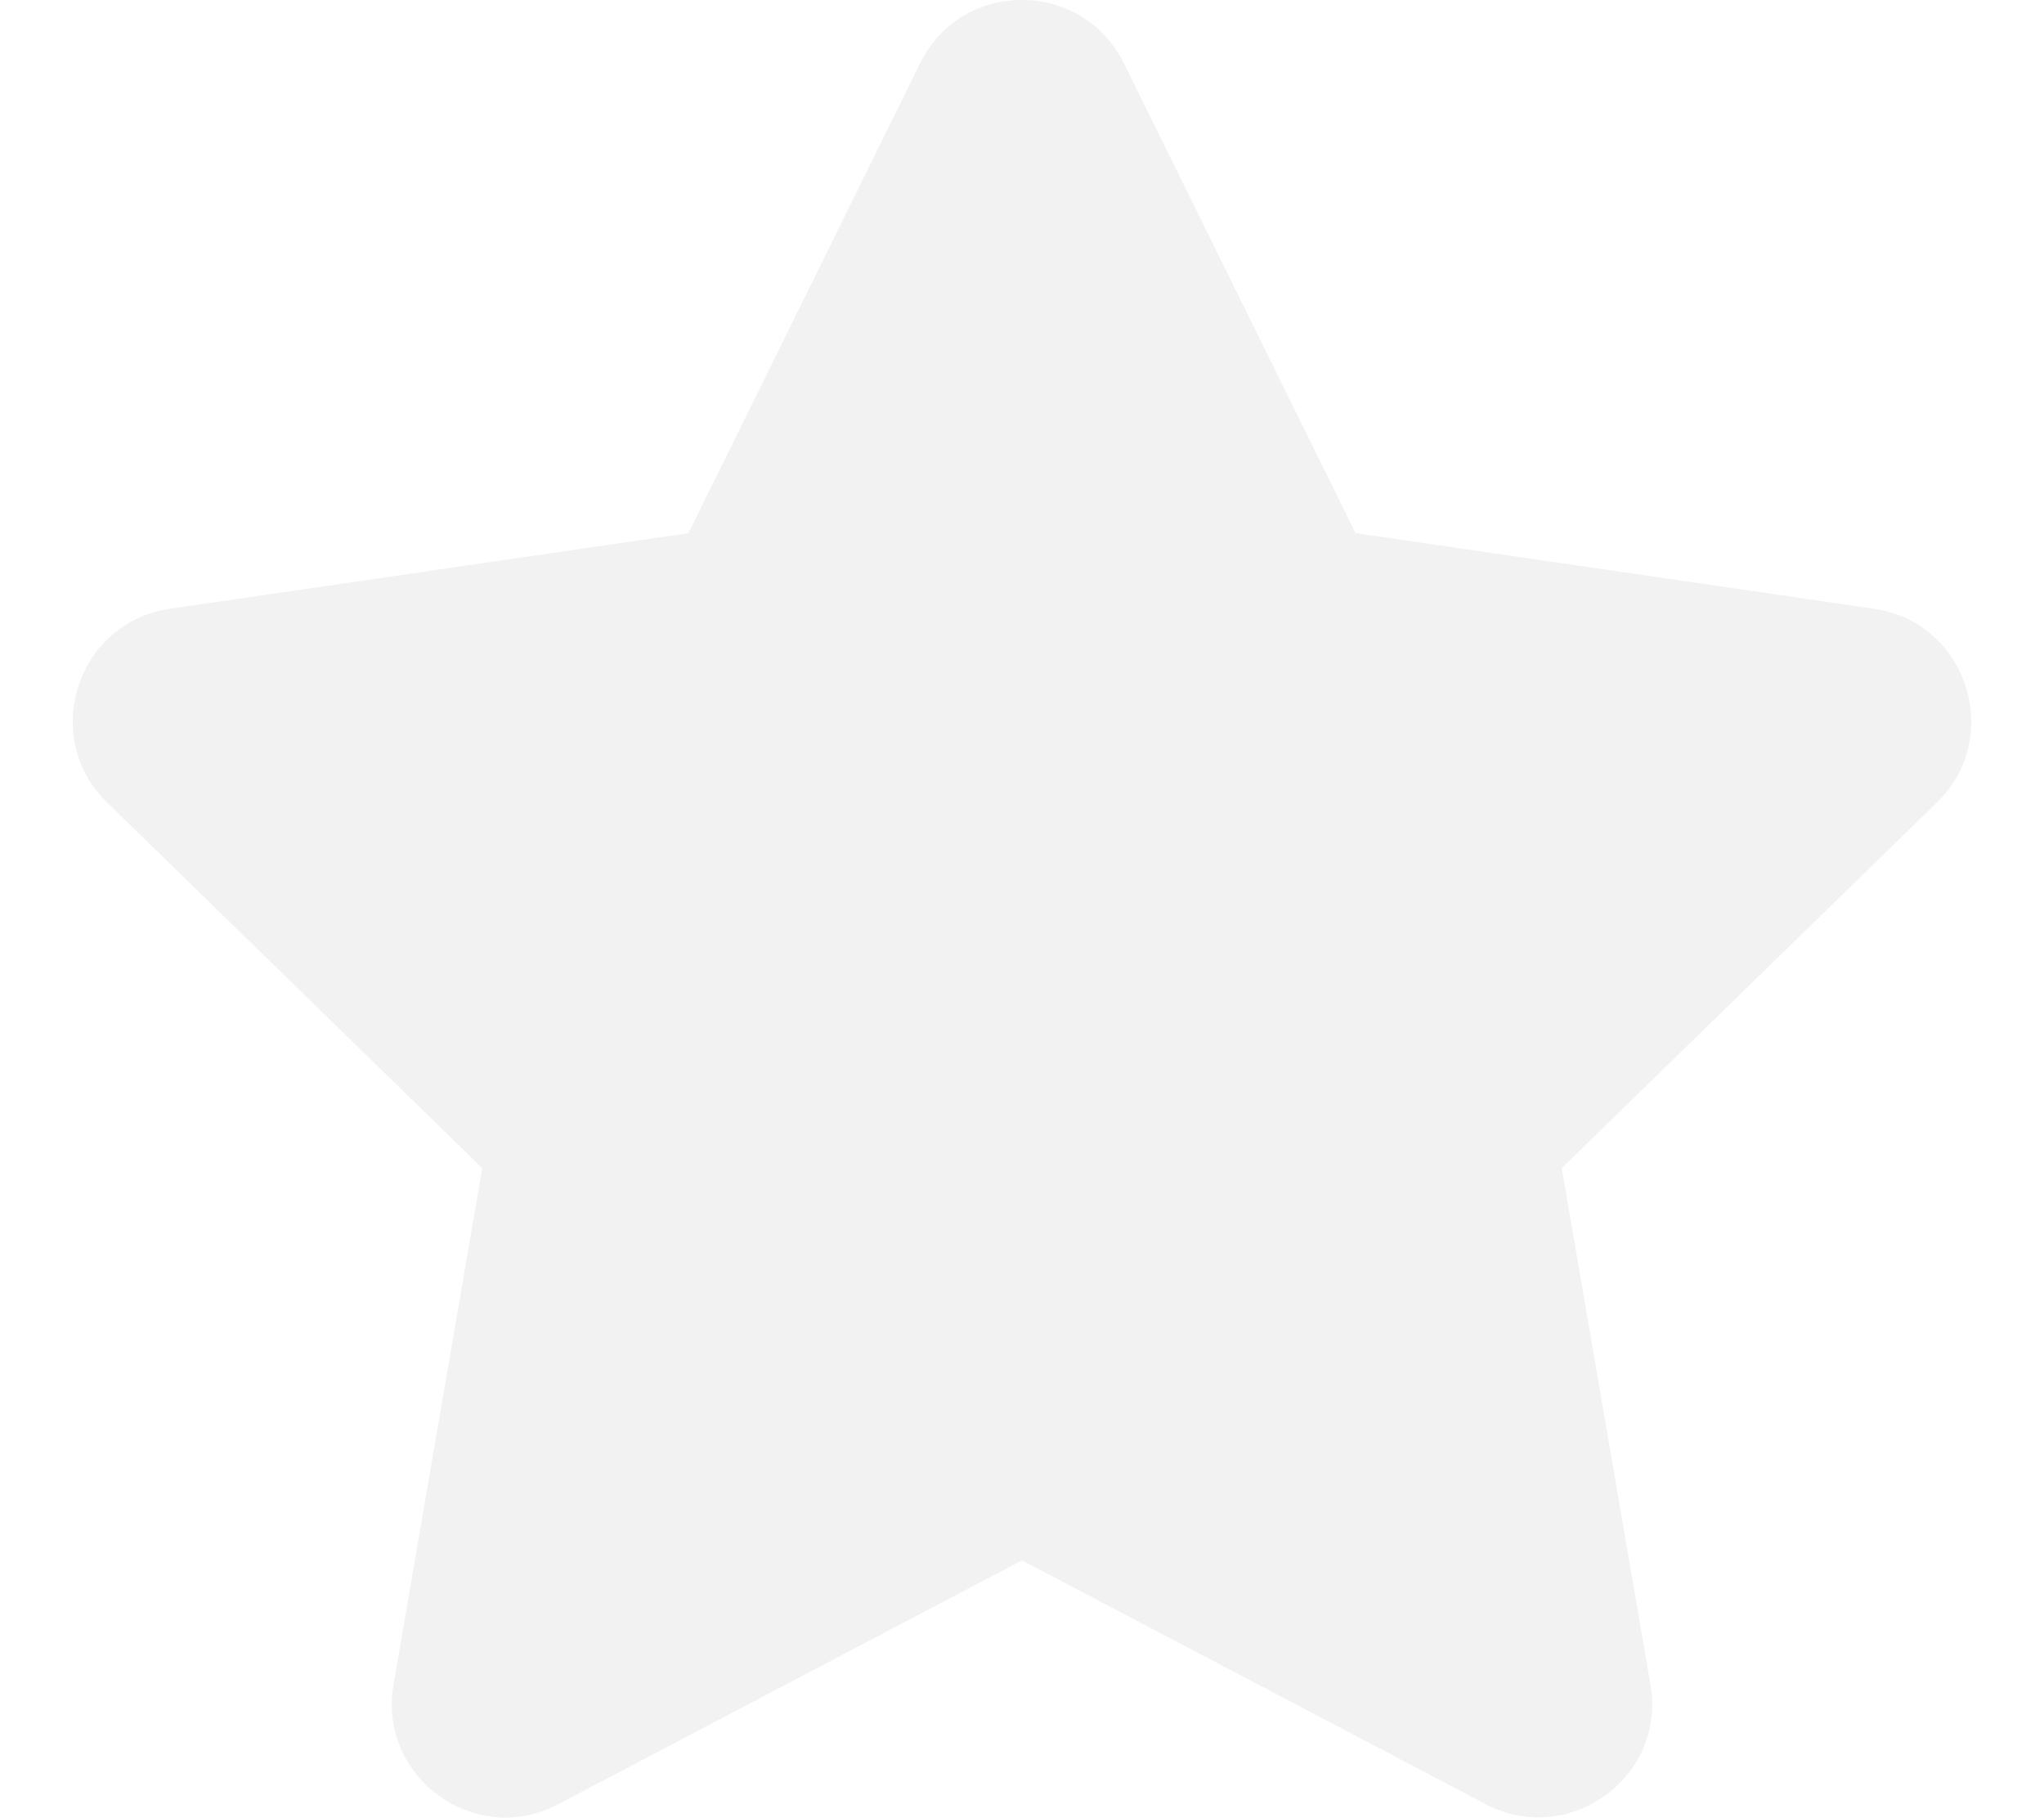
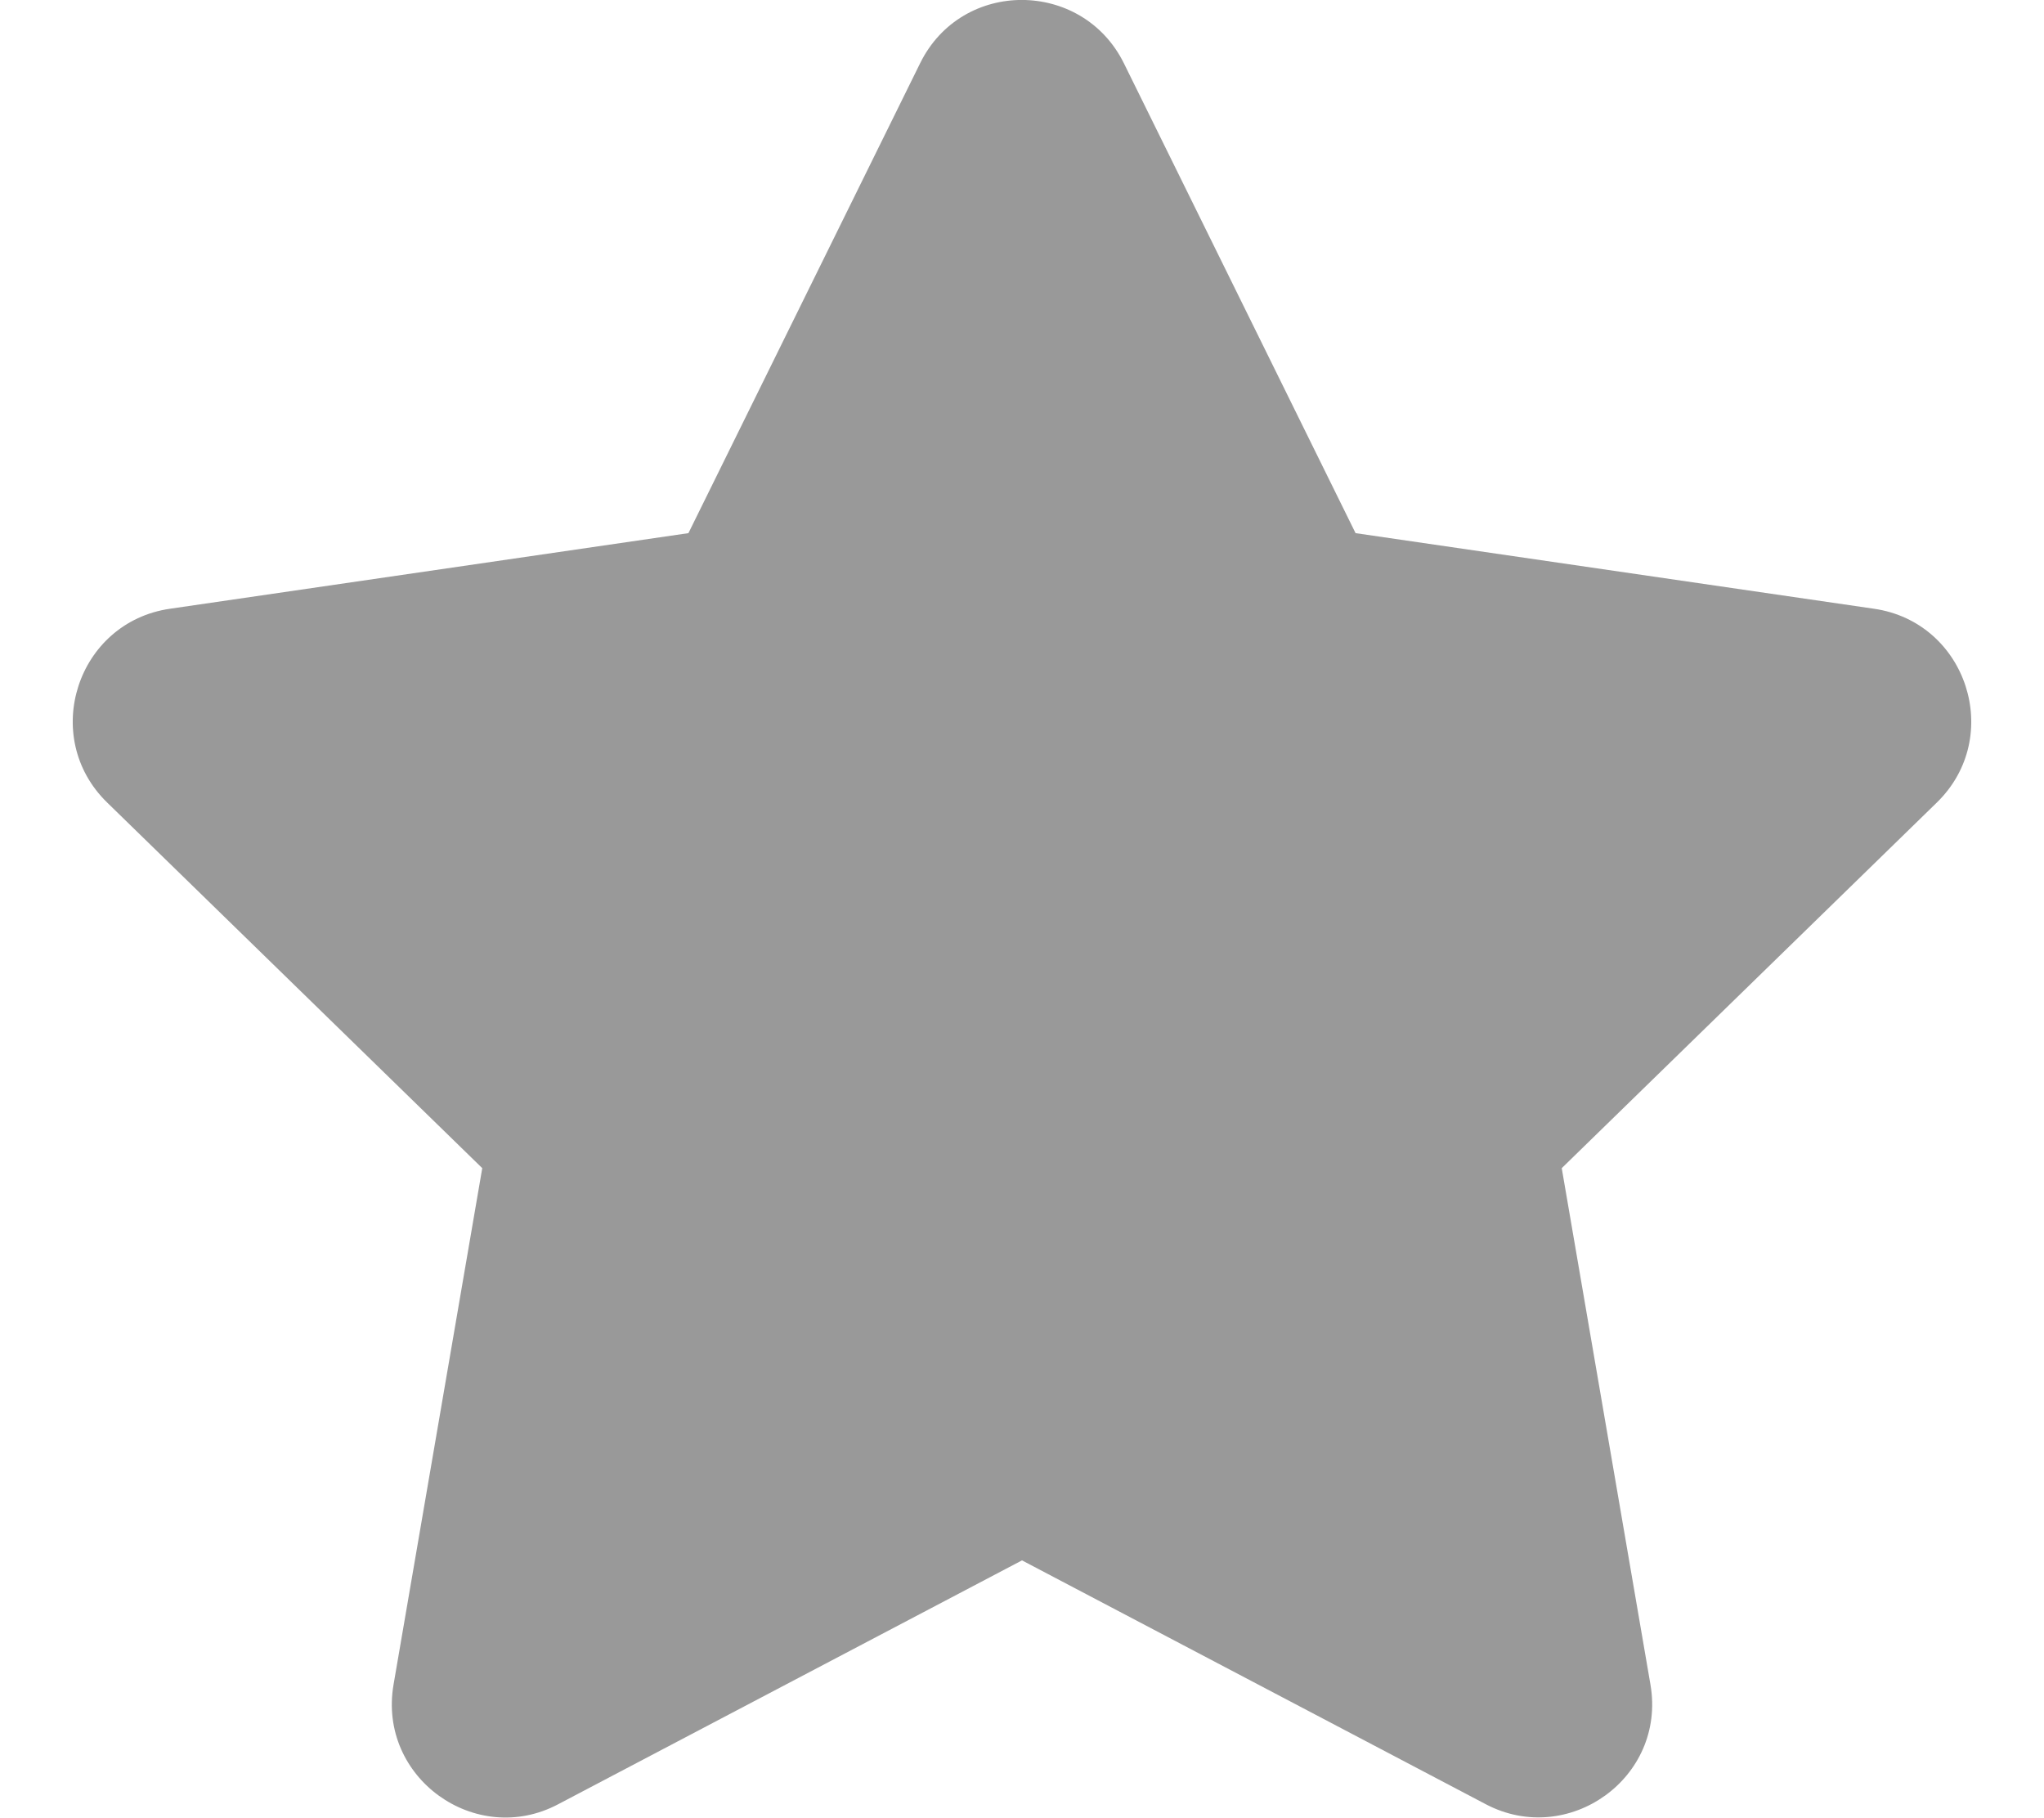
<svg xmlns="http://www.w3.org/2000/svg" version="1.1" id="Layer_1" focusable="false" x="0px" y="0px" viewBox="0 0 576 512" style="enable-background:new 0 0 576 512;" xml:space="preserve">
  <style type="text/css">
- 	.st0{fill:#F2F2F2;}
+ 	.st0{fill:#999999;}
</style>
  <path class="st0" d="M259.3,17.8L194,150.2L47.9,171.5c-26.2,3.8-36.7,36.1-17.7,54.6l105.7,103l-25,145.5  c-4.5,26.3,23.2,46,46.4,33.7L288,439.6l130.7,68.7c23.2,12.2,50.9-7.4,46.4-33.7l-25-145.5l105.7-103c19-18.5,8.5-50.8-17.7-54.6  L382,150.2L316.7,17.8C305-5.8,271.1-6.1,259.3,17.8L259.3,17.8z" />
</svg>
